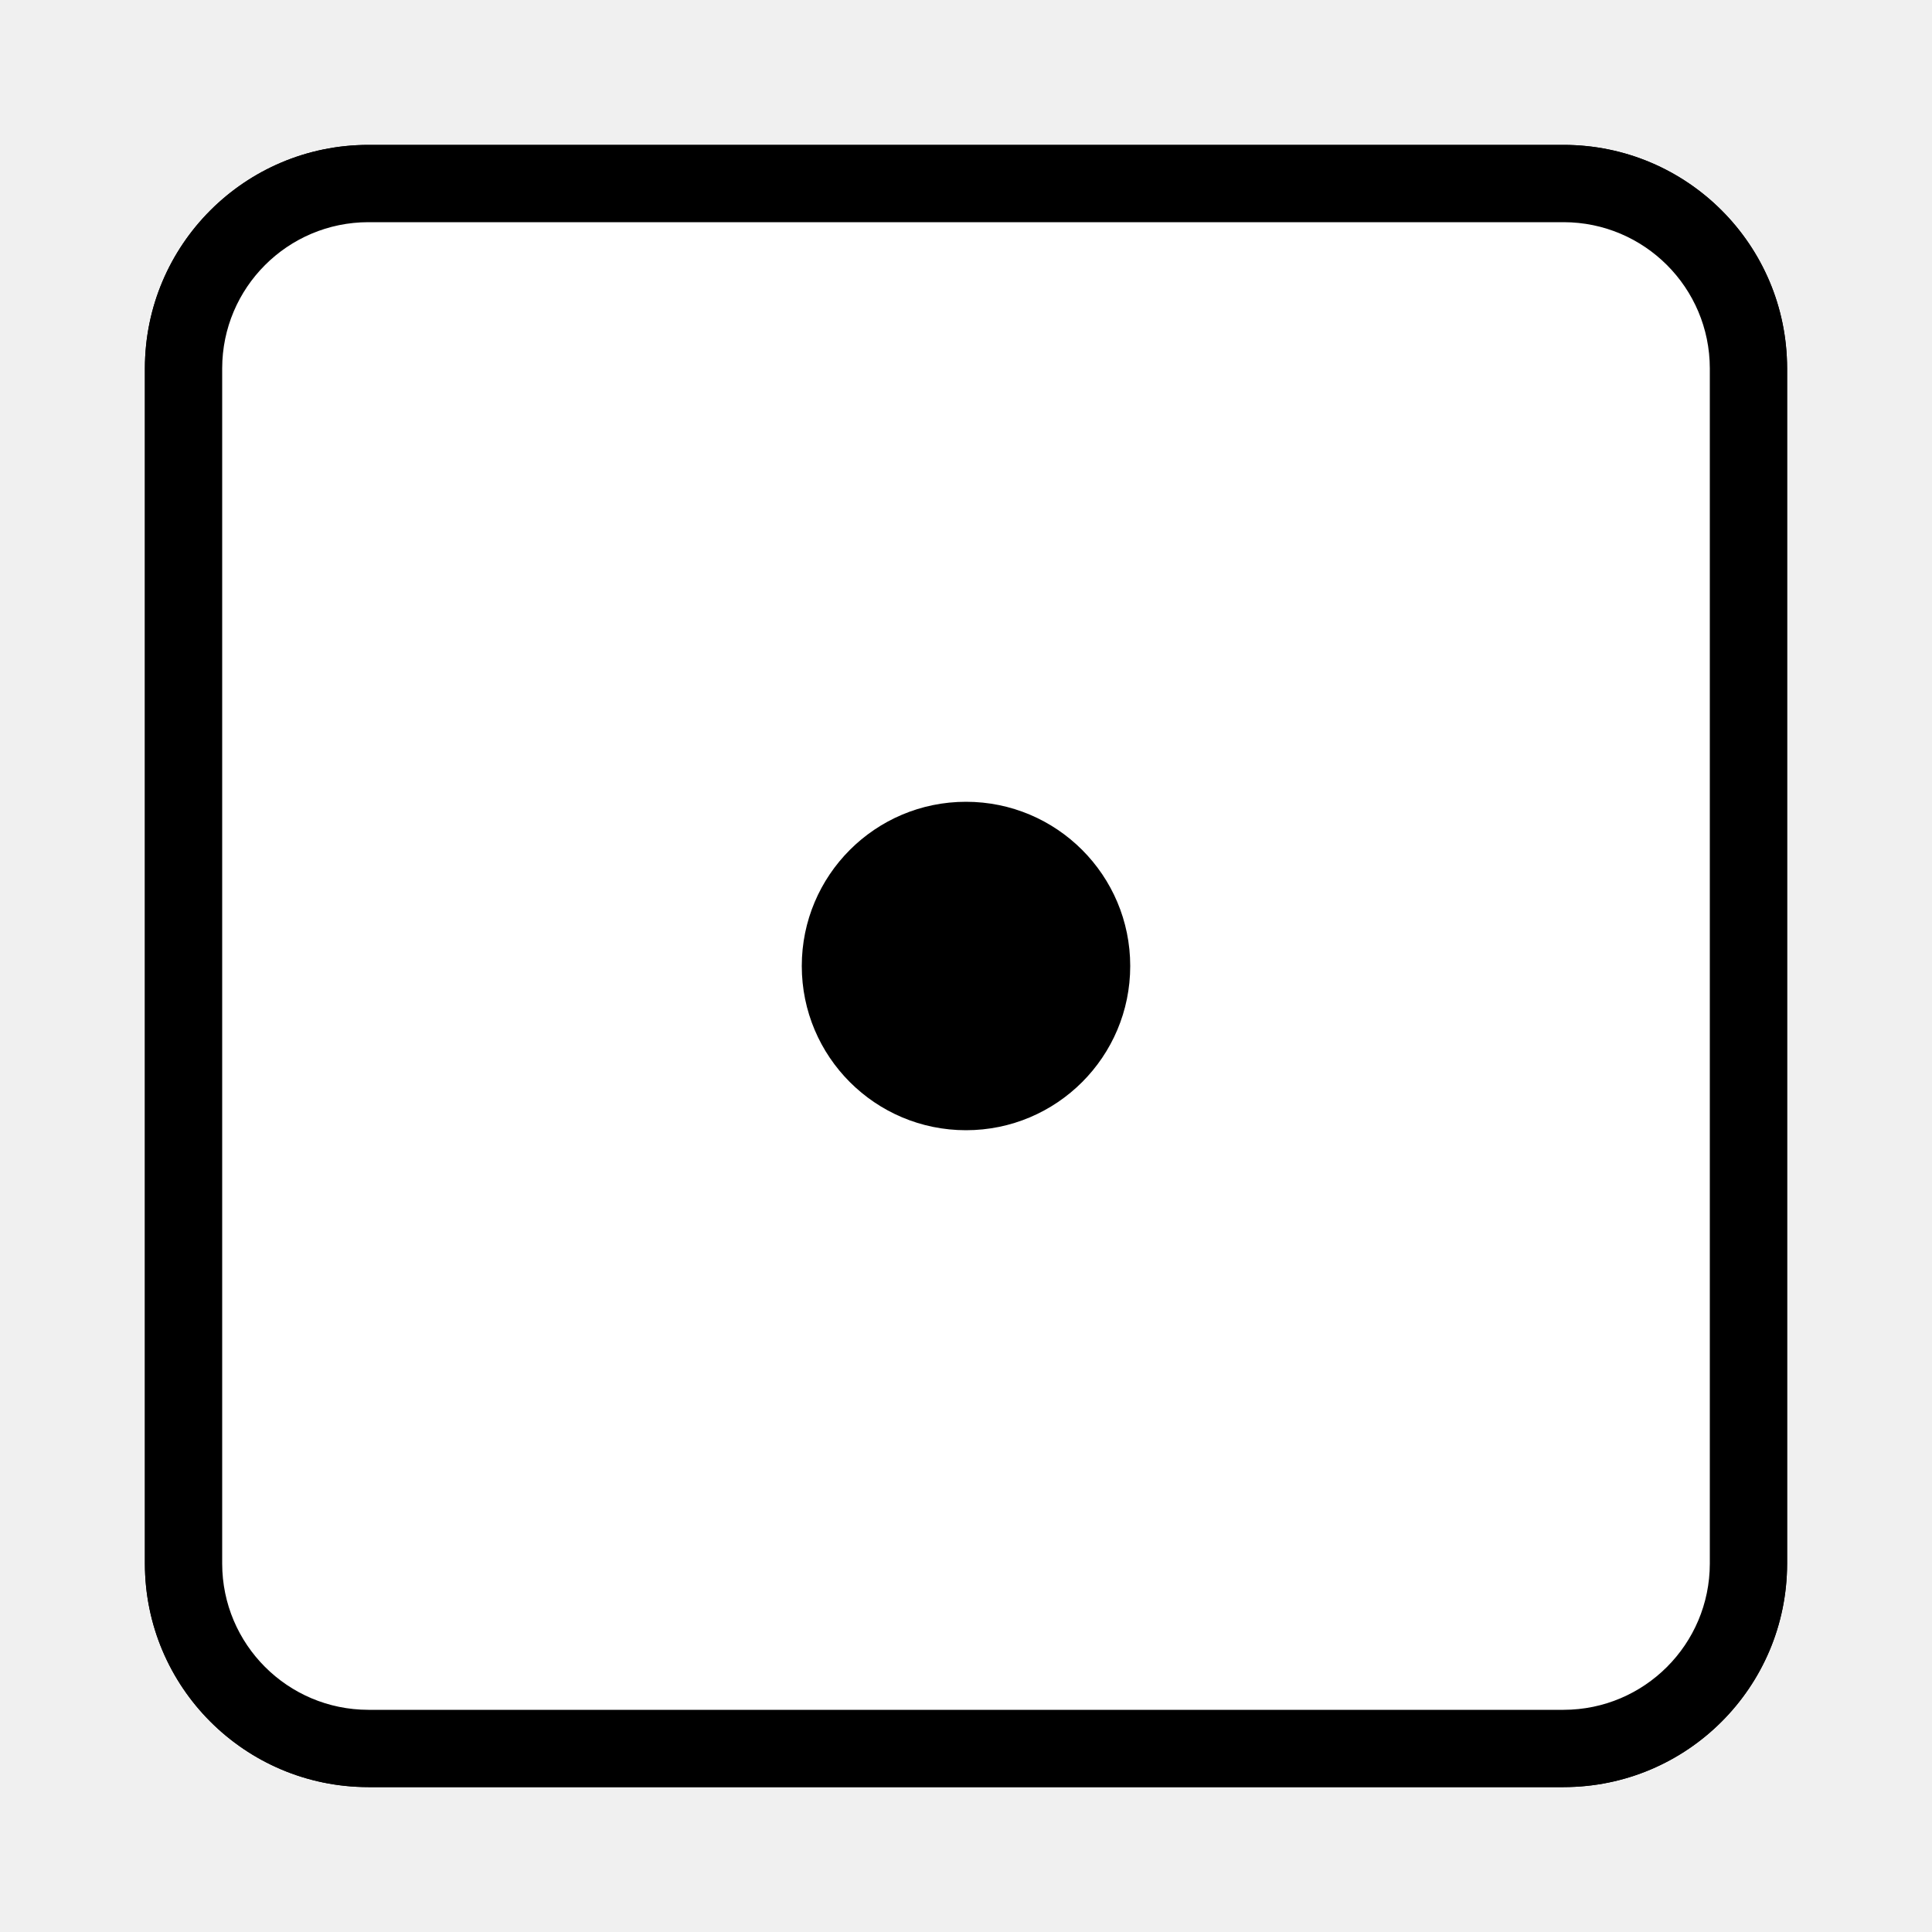
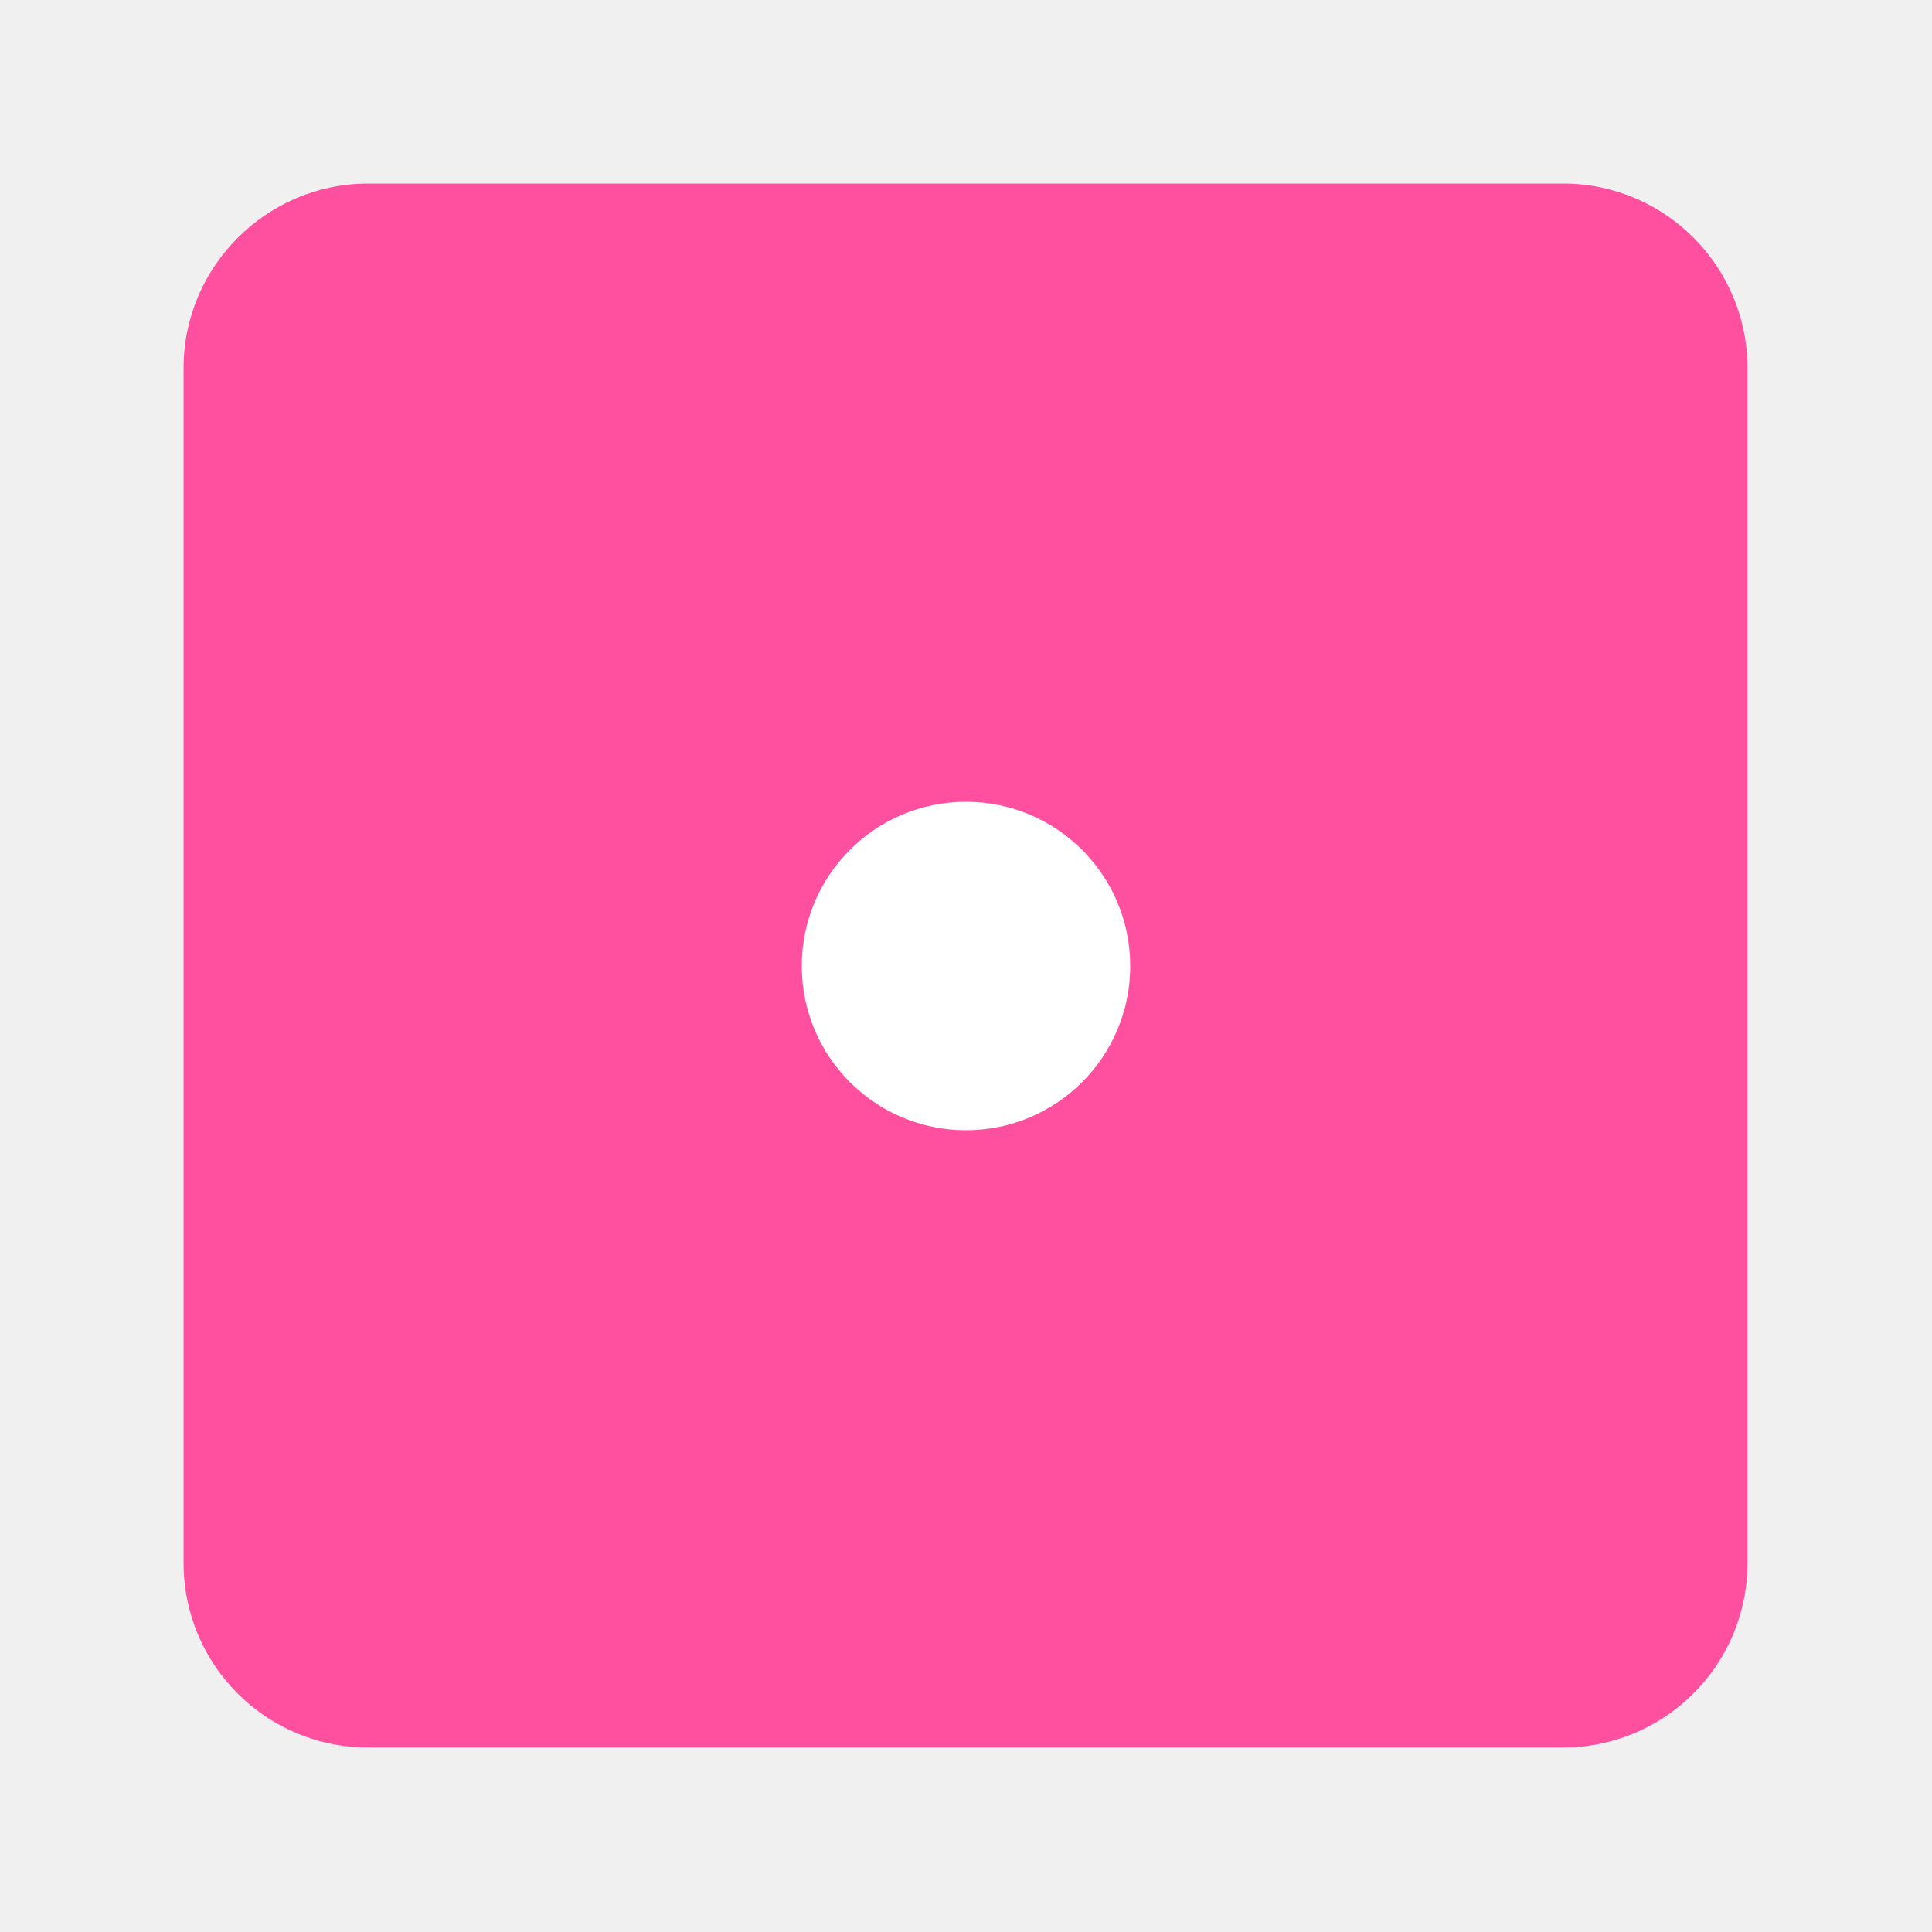
- <svg xmlns="http://www.w3.org/2000/svg" id="Capa_1" data-name="Capa 1" viewBox="0 0 200 200">
-   <defs>
-     <style>.cls-1{fill:#fff;}</style>
-   </defs>
-   <rect class="cls-1" x="19" y="19" width="162" height="162" rx="19.13" />
-   <path d="M161.87,23A15.15,15.15,0,0,1,177,38.13V161.87A15.15,15.15,0,0,1,161.87,177H38.13A15.15,15.15,0,0,1,23,161.87V38.13A15.15,15.15,0,0,1,38.13,23H161.87m0-8H38.13A23.14,23.14,0,0,0,15,38.13V161.87A23.14,23.14,0,0,0,38.13,185H161.87A23.14,23.14,0,0,0,185,161.87V38.13A23.14,23.14,0,0,0,161.87,15Z" />
-   <rect class="cls-1" x="19" y="19" width="162" height="162" rx="19.13" />
-   <path d="M161.87,23A15.15,15.15,0,0,1,177,38.13V161.87A15.15,15.15,0,0,1,161.87,177H38.13A15.15,15.15,0,0,1,23,161.87V38.13A15.15,15.15,0,0,1,38.13,23H161.87m0-8H38.13A23.14,23.14,0,0,0,15,38.13V161.87A23.14,23.14,0,0,0,38.13,185H161.87A23.14,23.14,0,0,0,185,161.87V38.13A23.14,23.14,0,0,0,161.87,15Z" />
-   <circle cx="100" cy="100" r="17" />
+ <svg xmlns="http://www.w3.org/2000/svg" version="1.1" id="Capa_1" x="0px" y="0px" viewBox="0 0 200 200" style="enable-background:new 0 0 200 200;" xml:space="preserve">
+   <style type="text/css">
+ 	.st0{fill:#FFFFFF;}
+ 	.st1{fill:#FF50A0;}
+ </style>
+   <path class="st0" d="M38.1,19h123.7c10.6,0,19.1,8.6,19.1,19.1v123.7c0,10.6-8.6,19.1-19.1,19.1H38.1c-10.6,0-19.1-8.6-19.1-19.1  V38.1C19,27.6,27.6,19,38.1,19z" />
+   <path class="st1" d="M38.1,19h123.7c10.6,0,19.1,8.6,19.1,19.1v123.7c0,10.6-8.6,19.1-19.1,19.1H38.1c-10.6,0-19.1-8.6-19.1-19.1  V38.1C19,27.6,27.6,19,38.1,19z" />
+   <circle class="st0" cx="100" cy="100" r="17" />
</svg>
